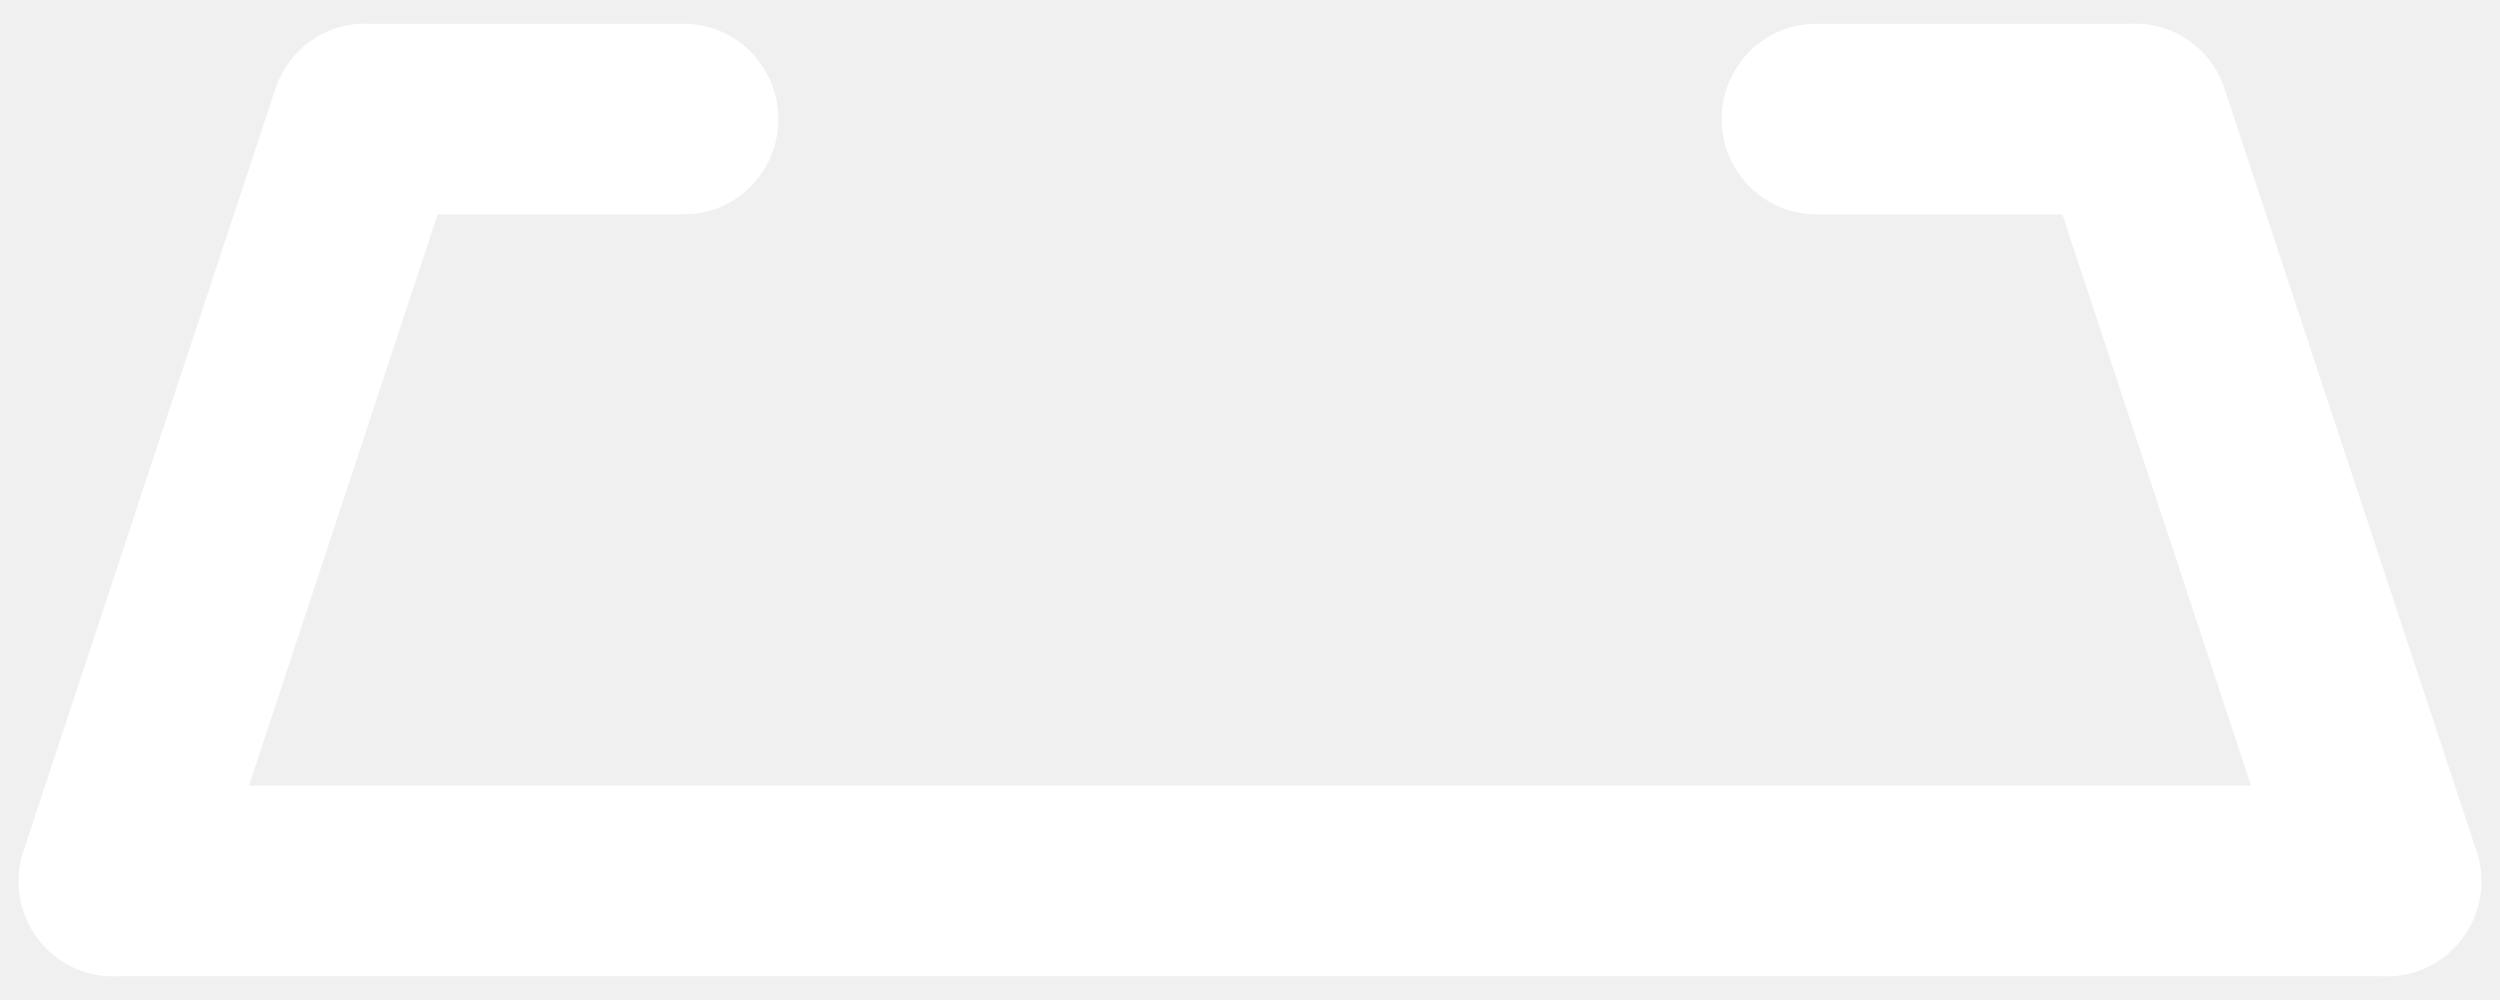
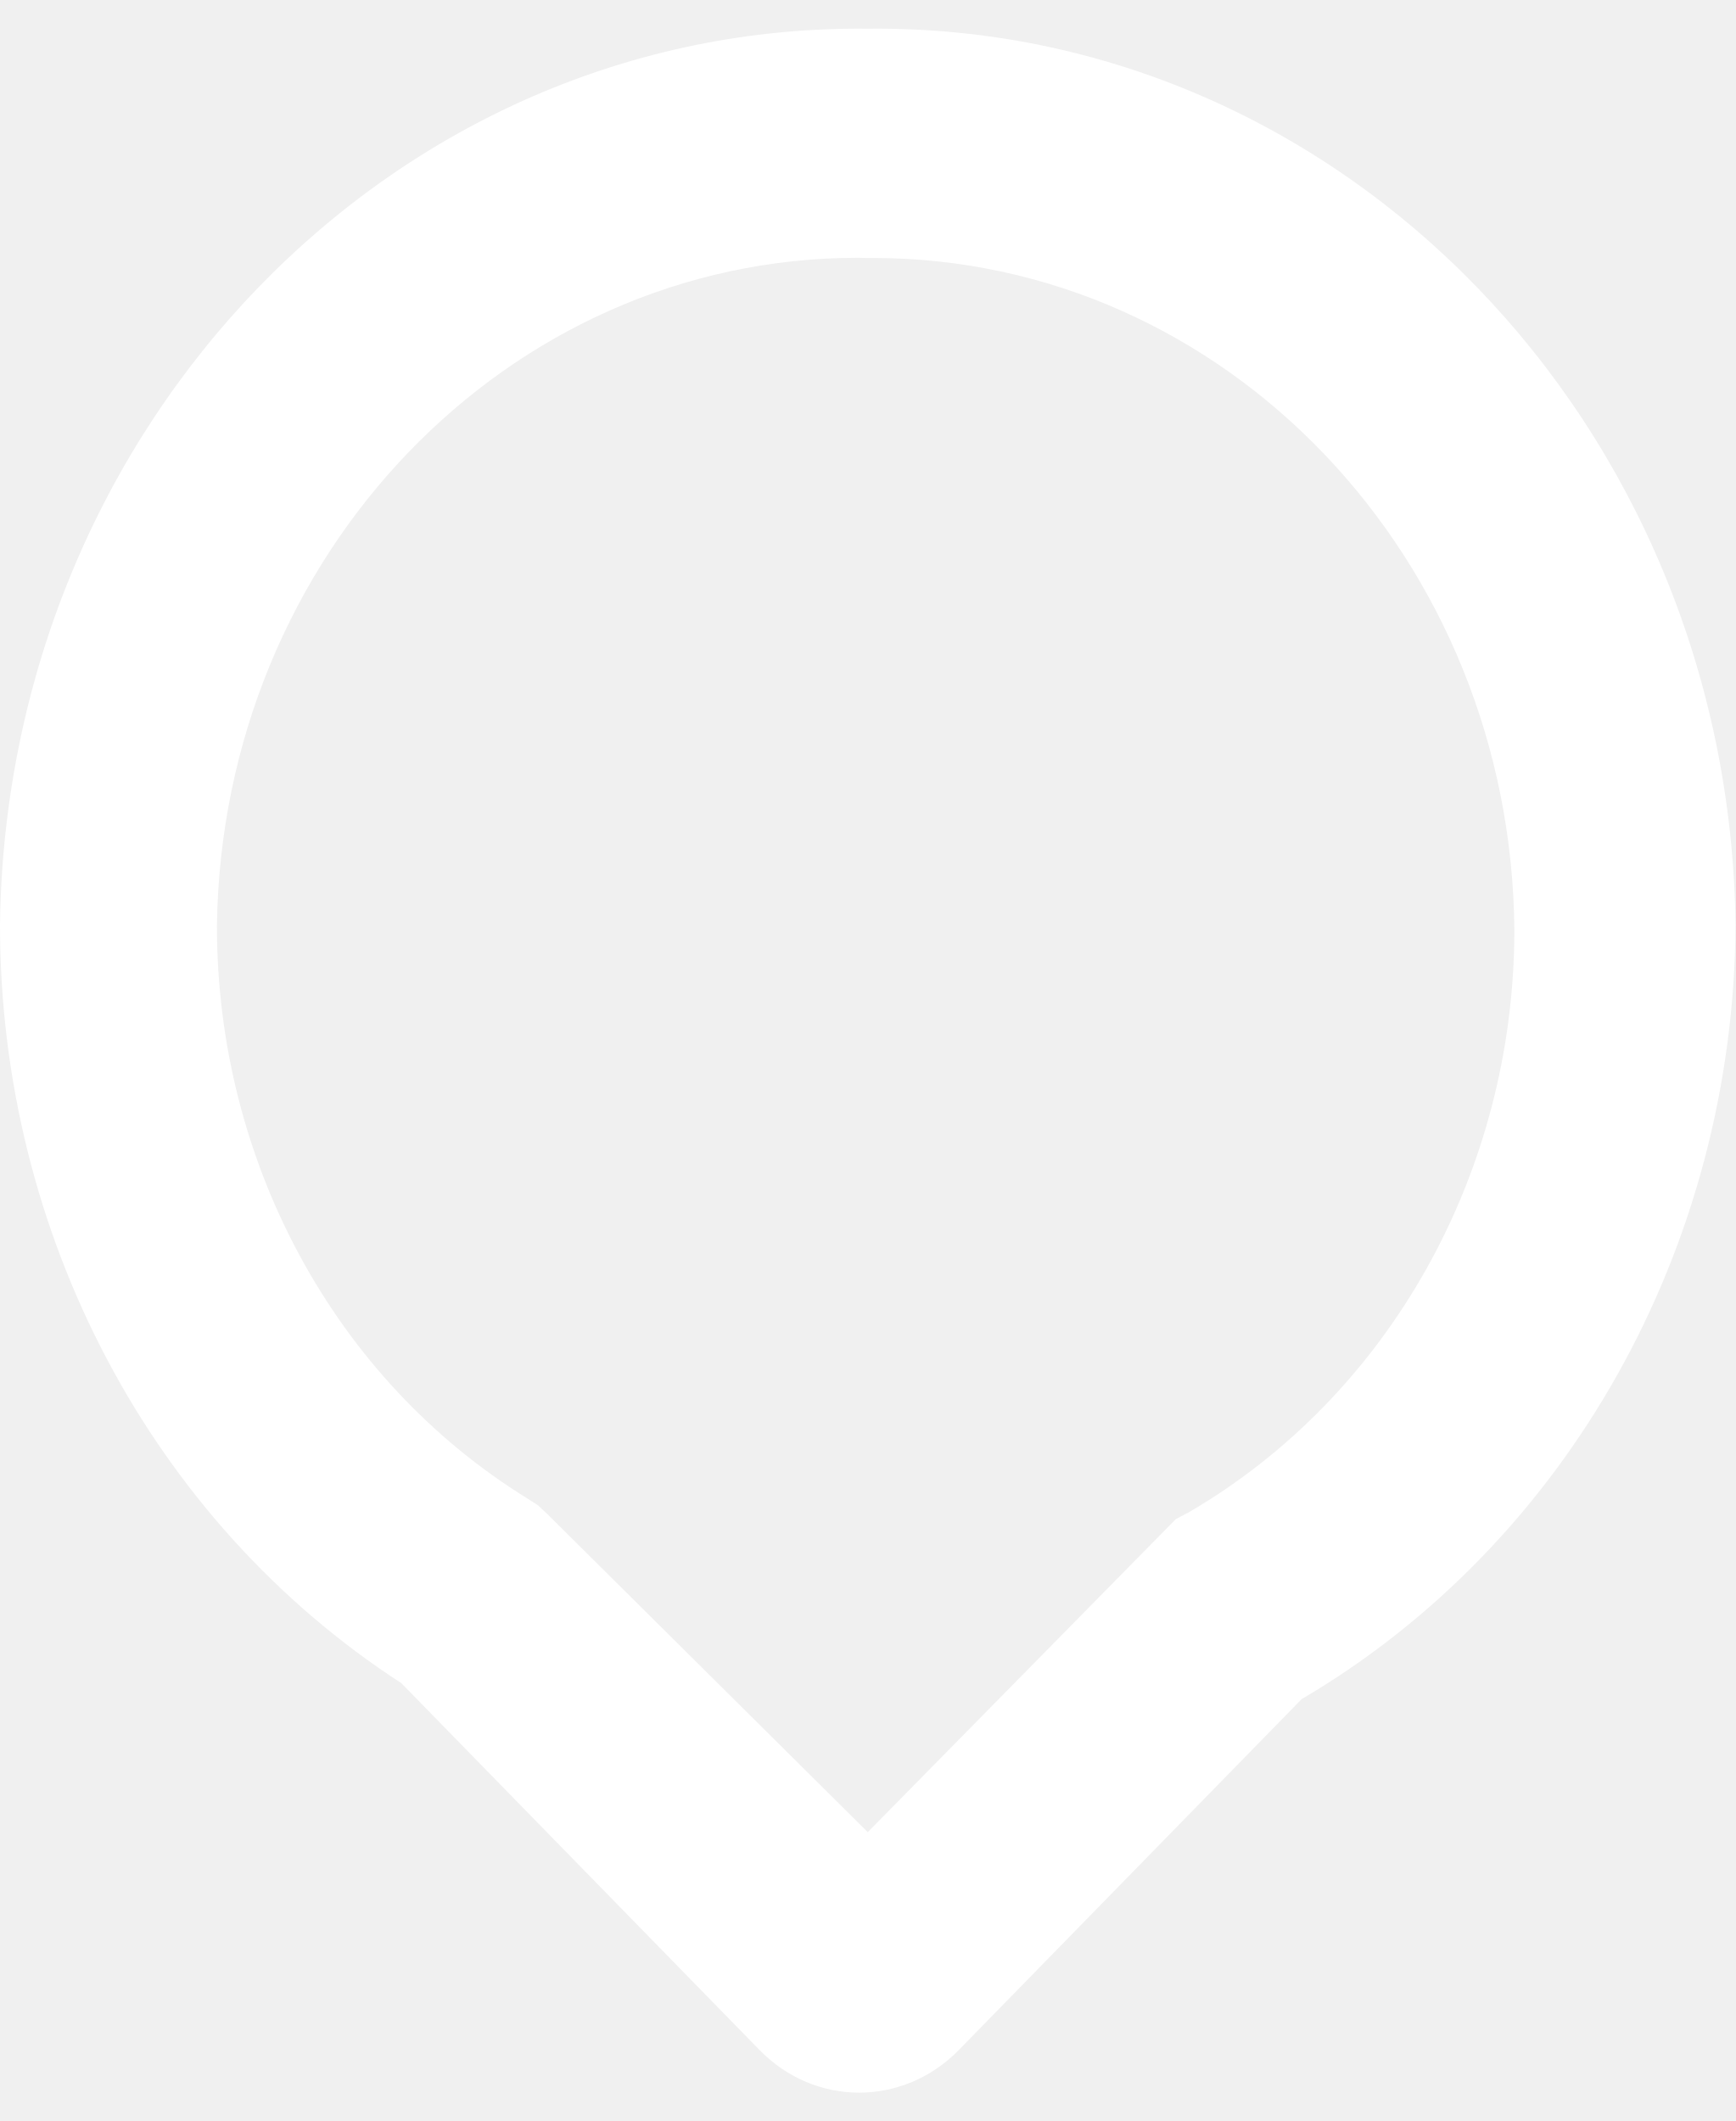
- <svg xmlns="http://www.w3.org/2000/svg" version="1.1" width="15px" height="6px">
-   <g transform="matrix(1 0 0 1 -36 -297 )">
-     <path d="M 13.506 4.714  L 12.374 1.286  L 10.896 1.286  C 10.584 1.286  10.33 1.03  10.33 0.714  C 10.33 0.399  10.584 0.143  10.896 0.143  L 12.781 0.143  C 13.035 0.129  13.266 0.288  13.347 0.531  L 14.858 5.103  C 14.878 5.162  14.889 5.224  14.889 5.287  C 14.889 5.602  14.635 5.858  14.322 5.858  C 14.312 5.858  14.302 5.858  14.292 5.857  L 0.708 5.857  C 0.698 5.858  0.688 5.858  0.678 5.858  C 0.365 5.858  0.111 5.602  0.111 5.287  C 0.111 5.224  0.122 5.162  0.142 5.103  L 1.653 0.531  C 1.734 0.288  1.965 0.129  2.219 0.143  L 4.104 0.143  C 4.416 0.143  4.67 0.399  4.67 0.714  C 4.67 1.03  4.416 1.286  4.104 1.286  L 2.626 1.286  L 1.494 4.714  L 13.506 4.714  Z " fill-rule="nonzero" fill="#ffffff" stroke="none" transform="matrix(1 0 0 1 36 297 )" />
+ <svg xmlns="http://www.w3.org/2000/svg" version="1.1" width="9px" height="11px">
+   <g transform="matrix(1 0 0 1 -39 -289 )">
+     <path d="M 2.081 8.729  C 0.788 7.891  -0 6.402  0 4.798  C 0.031 2.202  2.044 0.122  4.5 0.149  C 6.956 0.122  8.969 2.202  9 4.798  C 8.99 6.467  8.13 8.001  6.75 8.812  L 4.973 10.631  C 4.684 10.927  4.226 10.927  3.938 10.631  L 2.081 8.729  Z M 2.841 7.855  L 4.5 9.502  L 6.098 7.878  L 6.165 7.843  C 7.204 7.237  7.851 6.083  7.853 4.828  C 7.84 2.897  6.355 1.338  4.528 1.338  C 4.519 1.338  4.509 1.338  4.5 1.338  C 4.483 1.338  4.466 1.337  4.449 1.337  C 2.633 1.337  1.152 2.879  1.125 4.798  C 1.123 6.021  1.735 7.154  2.734 7.771  L 2.79 7.807  L 2.841 7.855  Z " fill-rule="nonzero" fill="#ffffff" stroke="none" transform="matrix(1 0 0 1 39 289 )" />
  </g>
</svg>
